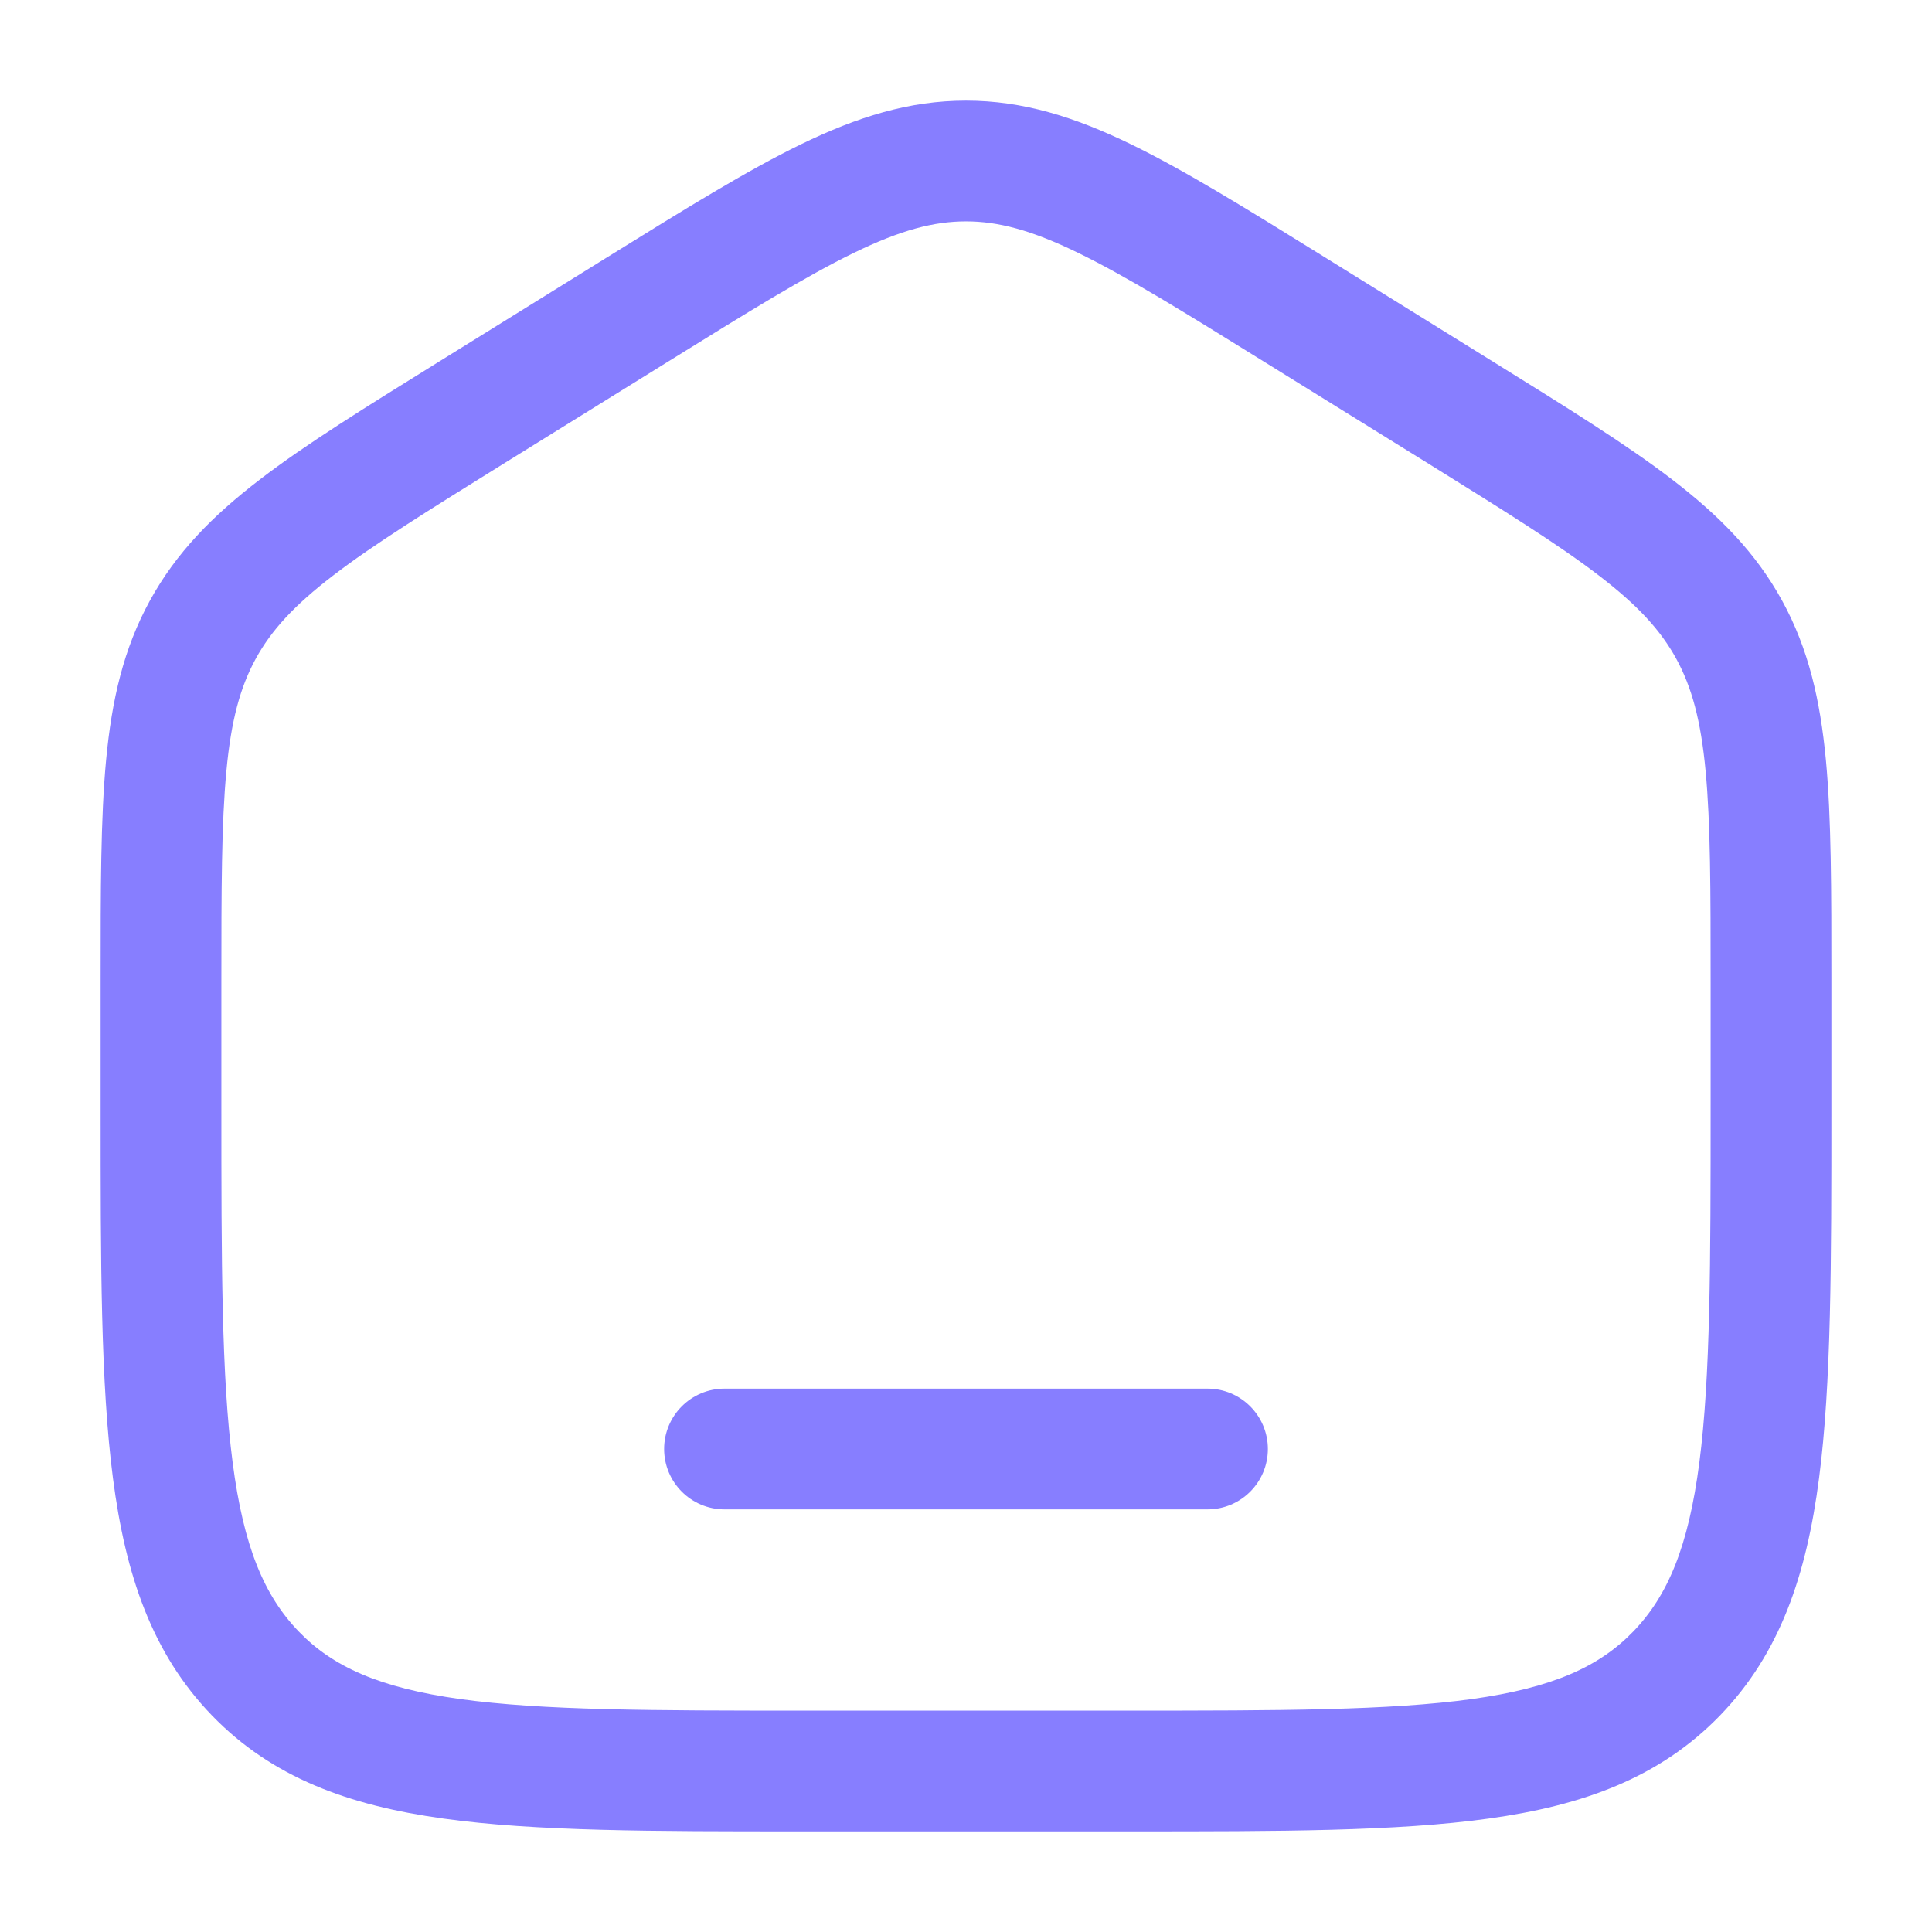
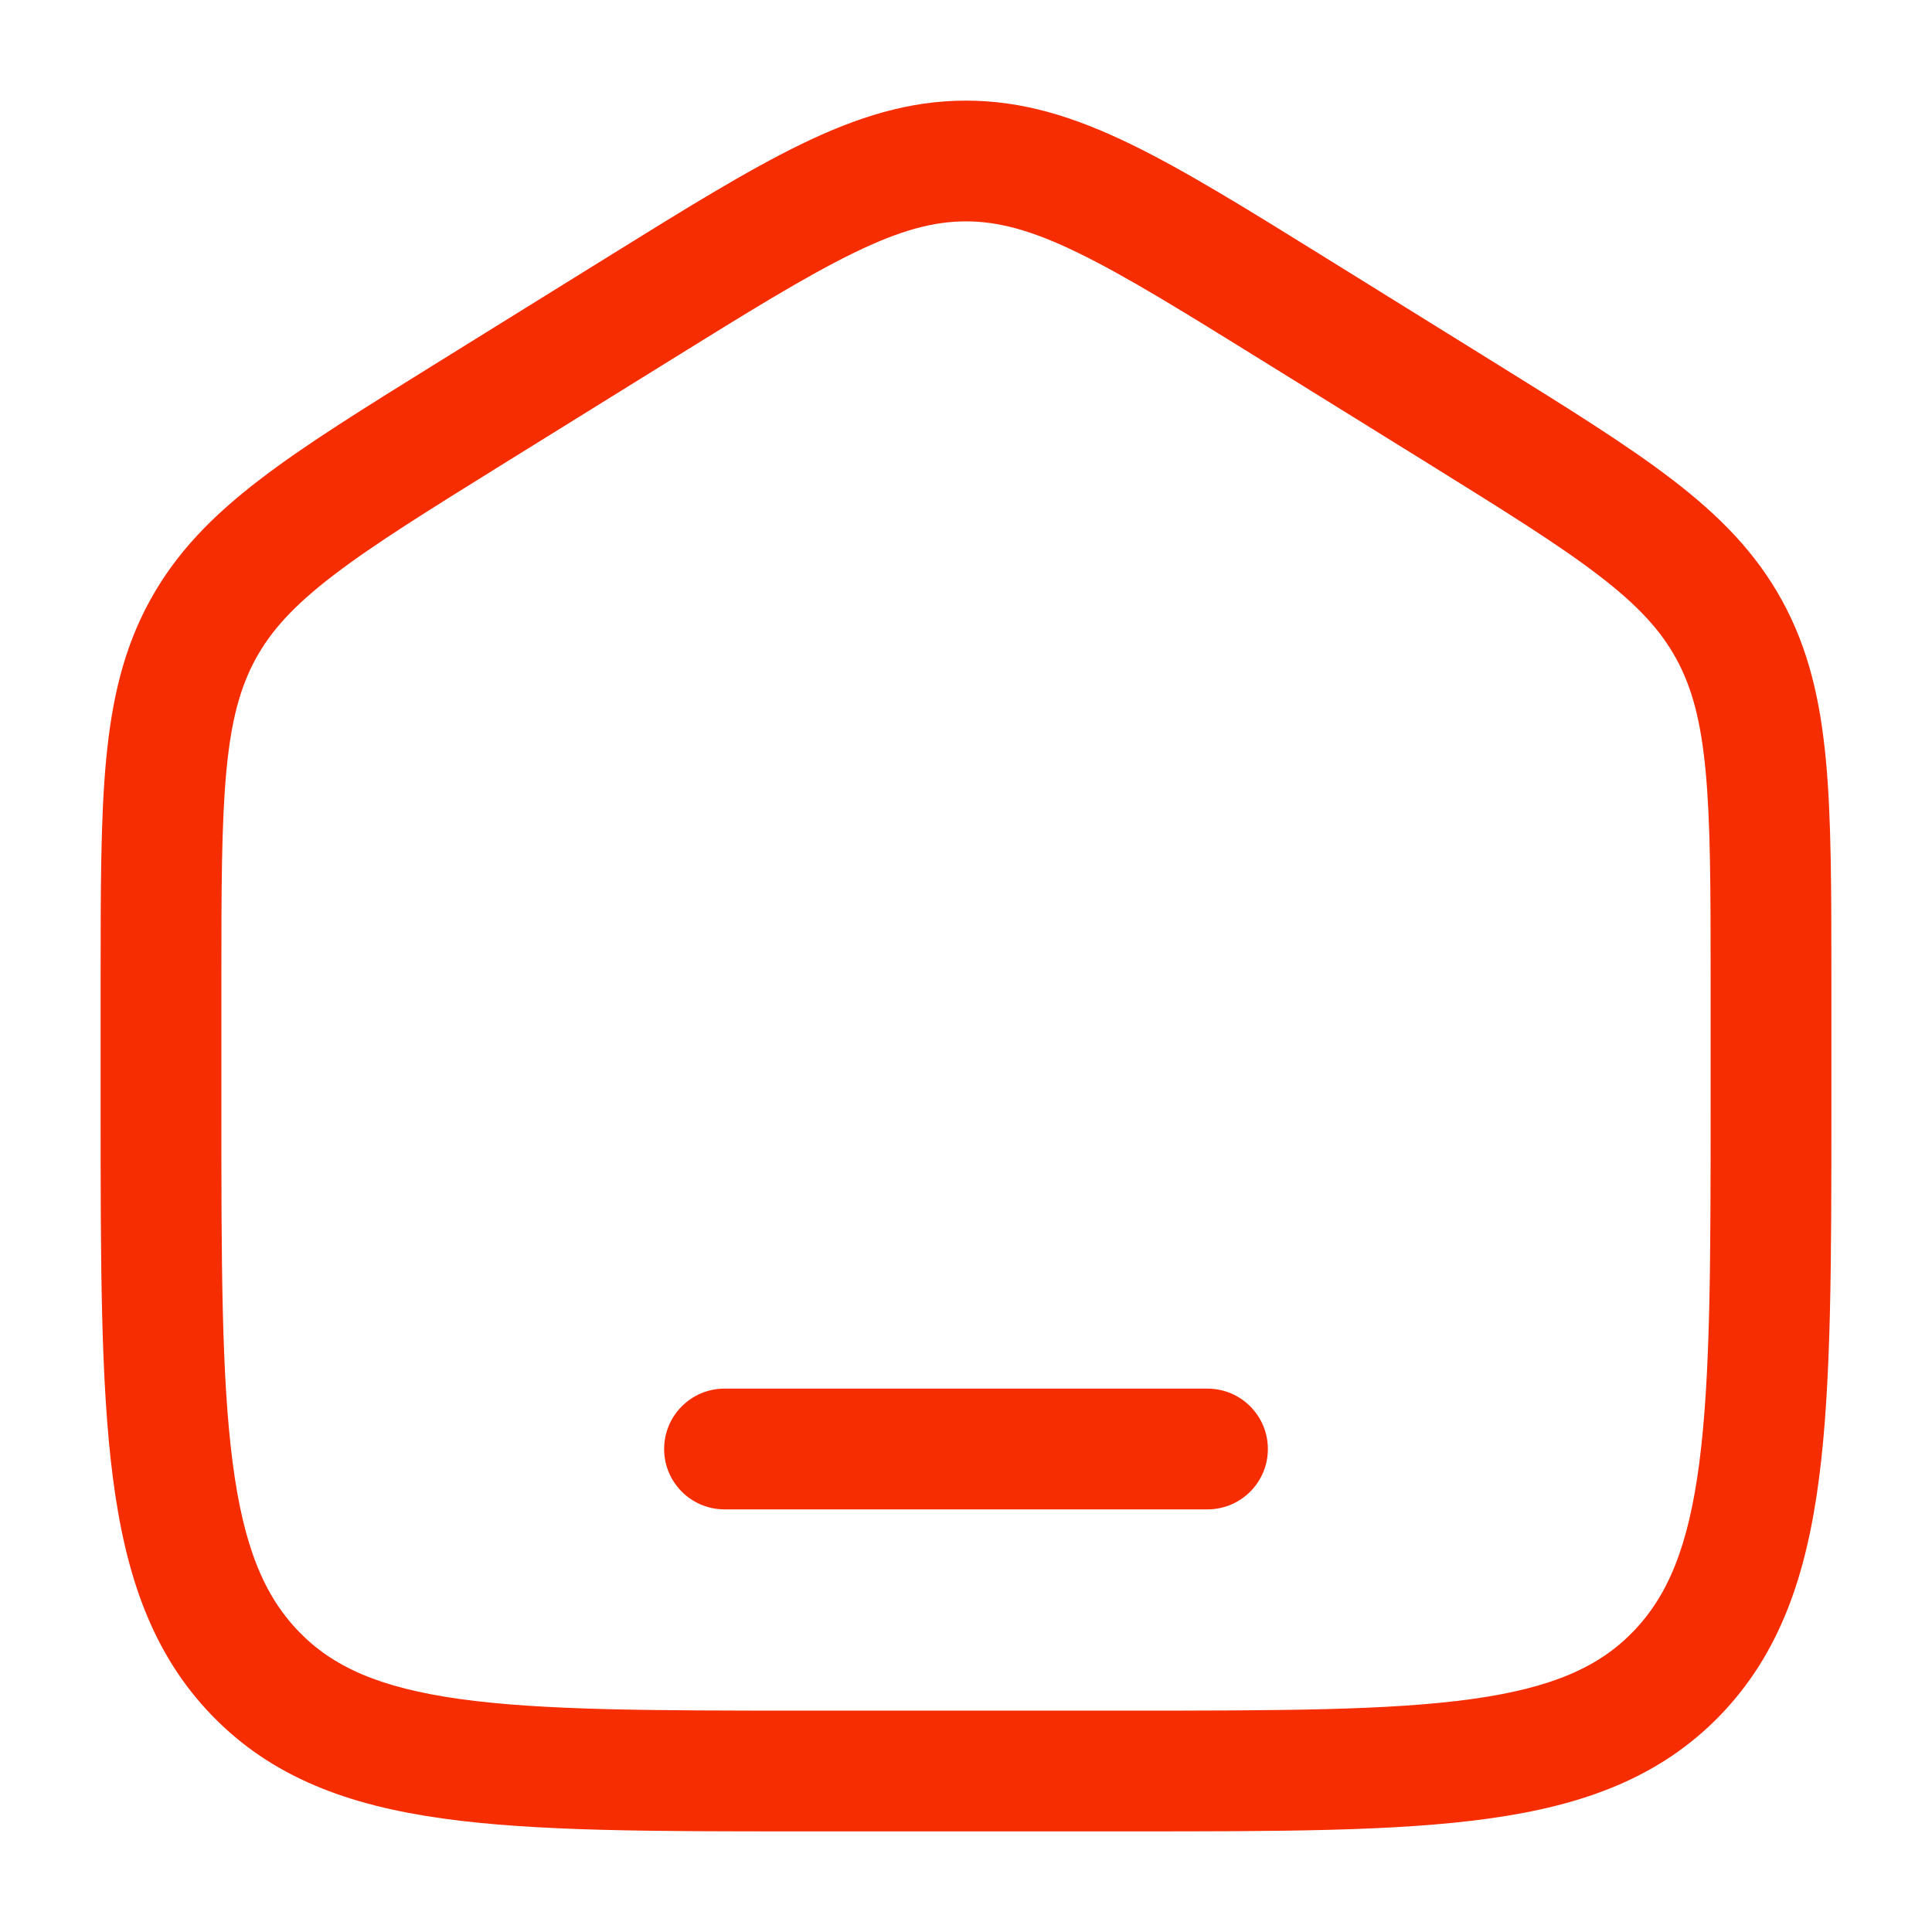
<svg xmlns="http://www.w3.org/2000/svg" width="24" height="24" viewBox="0 0 24 24" fill="none">
-   <path d="M9 17.25C8.586 17.25 8.25 17.586 8.25 18C8.25 18.414 8.586 18.75 9 18.75H15C15.414 18.75 15.75 18.414 15.75 18C15.75 17.586 15.414 17.25 15 17.25H9Z" fill="#877EFF" />
-   <path fill-rule="evenodd" clip-rule="evenodd" d="M12 1.25C11.292 1.25 10.649 1.453 9.951 1.792C9.276 2.12 8.496 2.604 7.523 3.208L5.456 4.491C4.535 5.063 3.797 5.52 3.229 5.956C2.64 6.407 2.188 6.866 1.861 7.463C1.535 8.058 1.389 8.692 1.318 9.441C1.25 10.166 1.25 11.054 1.25 12.167V13.78C1.25 15.684 1.25 17.187 1.403 18.362C1.559 19.567 1.889 20.54 2.632 21.309C3.38 22.082 4.33 22.428 5.508 22.591C6.648 22.75 8.106 22.75 9.942 22.75H14.058C15.894 22.75 17.352 22.75 18.492 22.591C19.669 22.428 20.62 22.082 21.368 21.309C22.111 20.54 22.441 19.567 22.597 18.362C22.75 17.187 22.75 15.684 22.75 13.78V12.167C22.75 11.054 22.75 10.166 22.682 9.441C22.611 8.692 22.465 8.058 22.139 7.463C21.812 6.866 21.36 6.407 20.771 5.956C20.203 5.52 19.465 5.063 18.544 4.491L16.477 3.208C15.504 2.604 14.724 2.12 14.049 1.792C13.351 1.453 12.708 1.25 12 1.25ZM8.28 4.504C9.295 3.874 10.009 3.432 10.607 3.141C11.188 2.858 11.6 2.75 12 2.75C12.4 2.75 12.812 2.858 13.393 3.141C13.991 3.432 14.705 3.874 15.72 4.504L17.721 5.745C18.681 6.342 19.356 6.761 19.859 7.147C20.349 7.522 20.63 7.831 20.823 8.183C21.016 8.536 21.129 8.949 21.188 9.581C21.249 10.229 21.25 11.046 21.25 12.204V13.725C21.25 15.696 21.248 17.101 21.11 18.168C20.974 19.216 20.717 19.824 20.289 20.267C19.865 20.706 19.287 20.966 18.286 21.106C17.26 21.248 15.908 21.25 14 21.25H10C8.092 21.25 6.74 21.248 5.714 21.106C4.713 20.966 4.135 20.706 3.711 20.267C3.283 19.824 3.026 19.216 2.89 18.168C2.751 17.101 2.75 15.696 2.75 13.725V12.204C2.75 11.046 2.751 10.229 2.812 9.581C2.871 8.949 2.984 8.536 3.177 8.183C3.37 7.831 3.651 7.522 4.141 7.147C4.644 6.761 5.319 6.342 6.28 5.745L8.28 4.504Z" fill="#877EFF" />
+   <path d="M9 17.25C8.586 17.25 8.25 17.586 8.25 18C8.25 18.414 8.586 18.75 9 18.75H15C15.414 18.75 15.75 18.414 15.75 18C15.75 17.586 15.414 17.25 15 17.25H9Z" fill="#F72D02" />
+   <path fill-rule="evenodd" clip-rule="evenodd" d="M12 1.25C11.292 1.25 10.649 1.453 9.951 1.792C9.276 2.12 8.496 2.604 7.523 3.208L5.456 4.491C4.535 5.063 3.797 5.52 3.229 5.956C2.64 6.407 2.188 6.866 1.861 7.463C1.535 8.058 1.389 8.692 1.318 9.441C1.25 10.166 1.25 11.054 1.25 12.167V13.78C1.25 15.684 1.25 17.187 1.403 18.362C1.559 19.567 1.889 20.54 2.632 21.309C3.38 22.082 4.33 22.428 5.508 22.591C6.648 22.75 8.106 22.75 9.942 22.75H14.058C15.894 22.75 17.352 22.75 18.492 22.591C19.669 22.428 20.62 22.082 21.368 21.309C22.111 20.54 22.441 19.567 22.597 18.362C22.75 17.187 22.75 15.684 22.75 13.78V12.167C22.75 11.054 22.75 10.166 22.682 9.441C22.611 8.692 22.465 8.058 22.139 7.463C21.812 6.866 21.36 6.407 20.771 5.956C20.203 5.52 19.465 5.063 18.544 4.491L16.477 3.208C15.504 2.604 14.724 2.12 14.049 1.792C13.351 1.453 12.708 1.25 12 1.25ZM8.28 4.504C9.295 3.874 10.009 3.432 10.607 3.141C11.188 2.858 11.6 2.75 12 2.75C12.4 2.75 12.812 2.858 13.393 3.141C13.991 3.432 14.705 3.874 15.72 4.504L17.721 5.745C18.681 6.342 19.356 6.761 19.859 7.147C20.349 7.522 20.63 7.831 20.823 8.183C21.016 8.536 21.129 8.949 21.188 9.581C21.249 10.229 21.25 11.046 21.25 12.204V13.725C21.25 15.696 21.248 17.101 21.11 18.168C20.974 19.216 20.717 19.824 20.289 20.267C19.865 20.706 19.287 20.966 18.286 21.106C17.26 21.248 15.908 21.25 14 21.25H10C8.092 21.25 6.74 21.248 5.714 21.106C4.713 20.966 4.135 20.706 3.711 20.267C3.283 19.824 3.026 19.216 2.89 18.168C2.751 17.101 2.75 15.696 2.75 13.725V12.204C2.75 11.046 2.751 10.229 2.812 9.581C2.871 8.949 2.984 8.536 3.177 8.183C3.37 7.831 3.651 7.522 4.141 7.147C4.644 6.761 5.319 6.342 6.28 5.745L8.28 4.504Z" fill="#F72D02" />
</svg>
